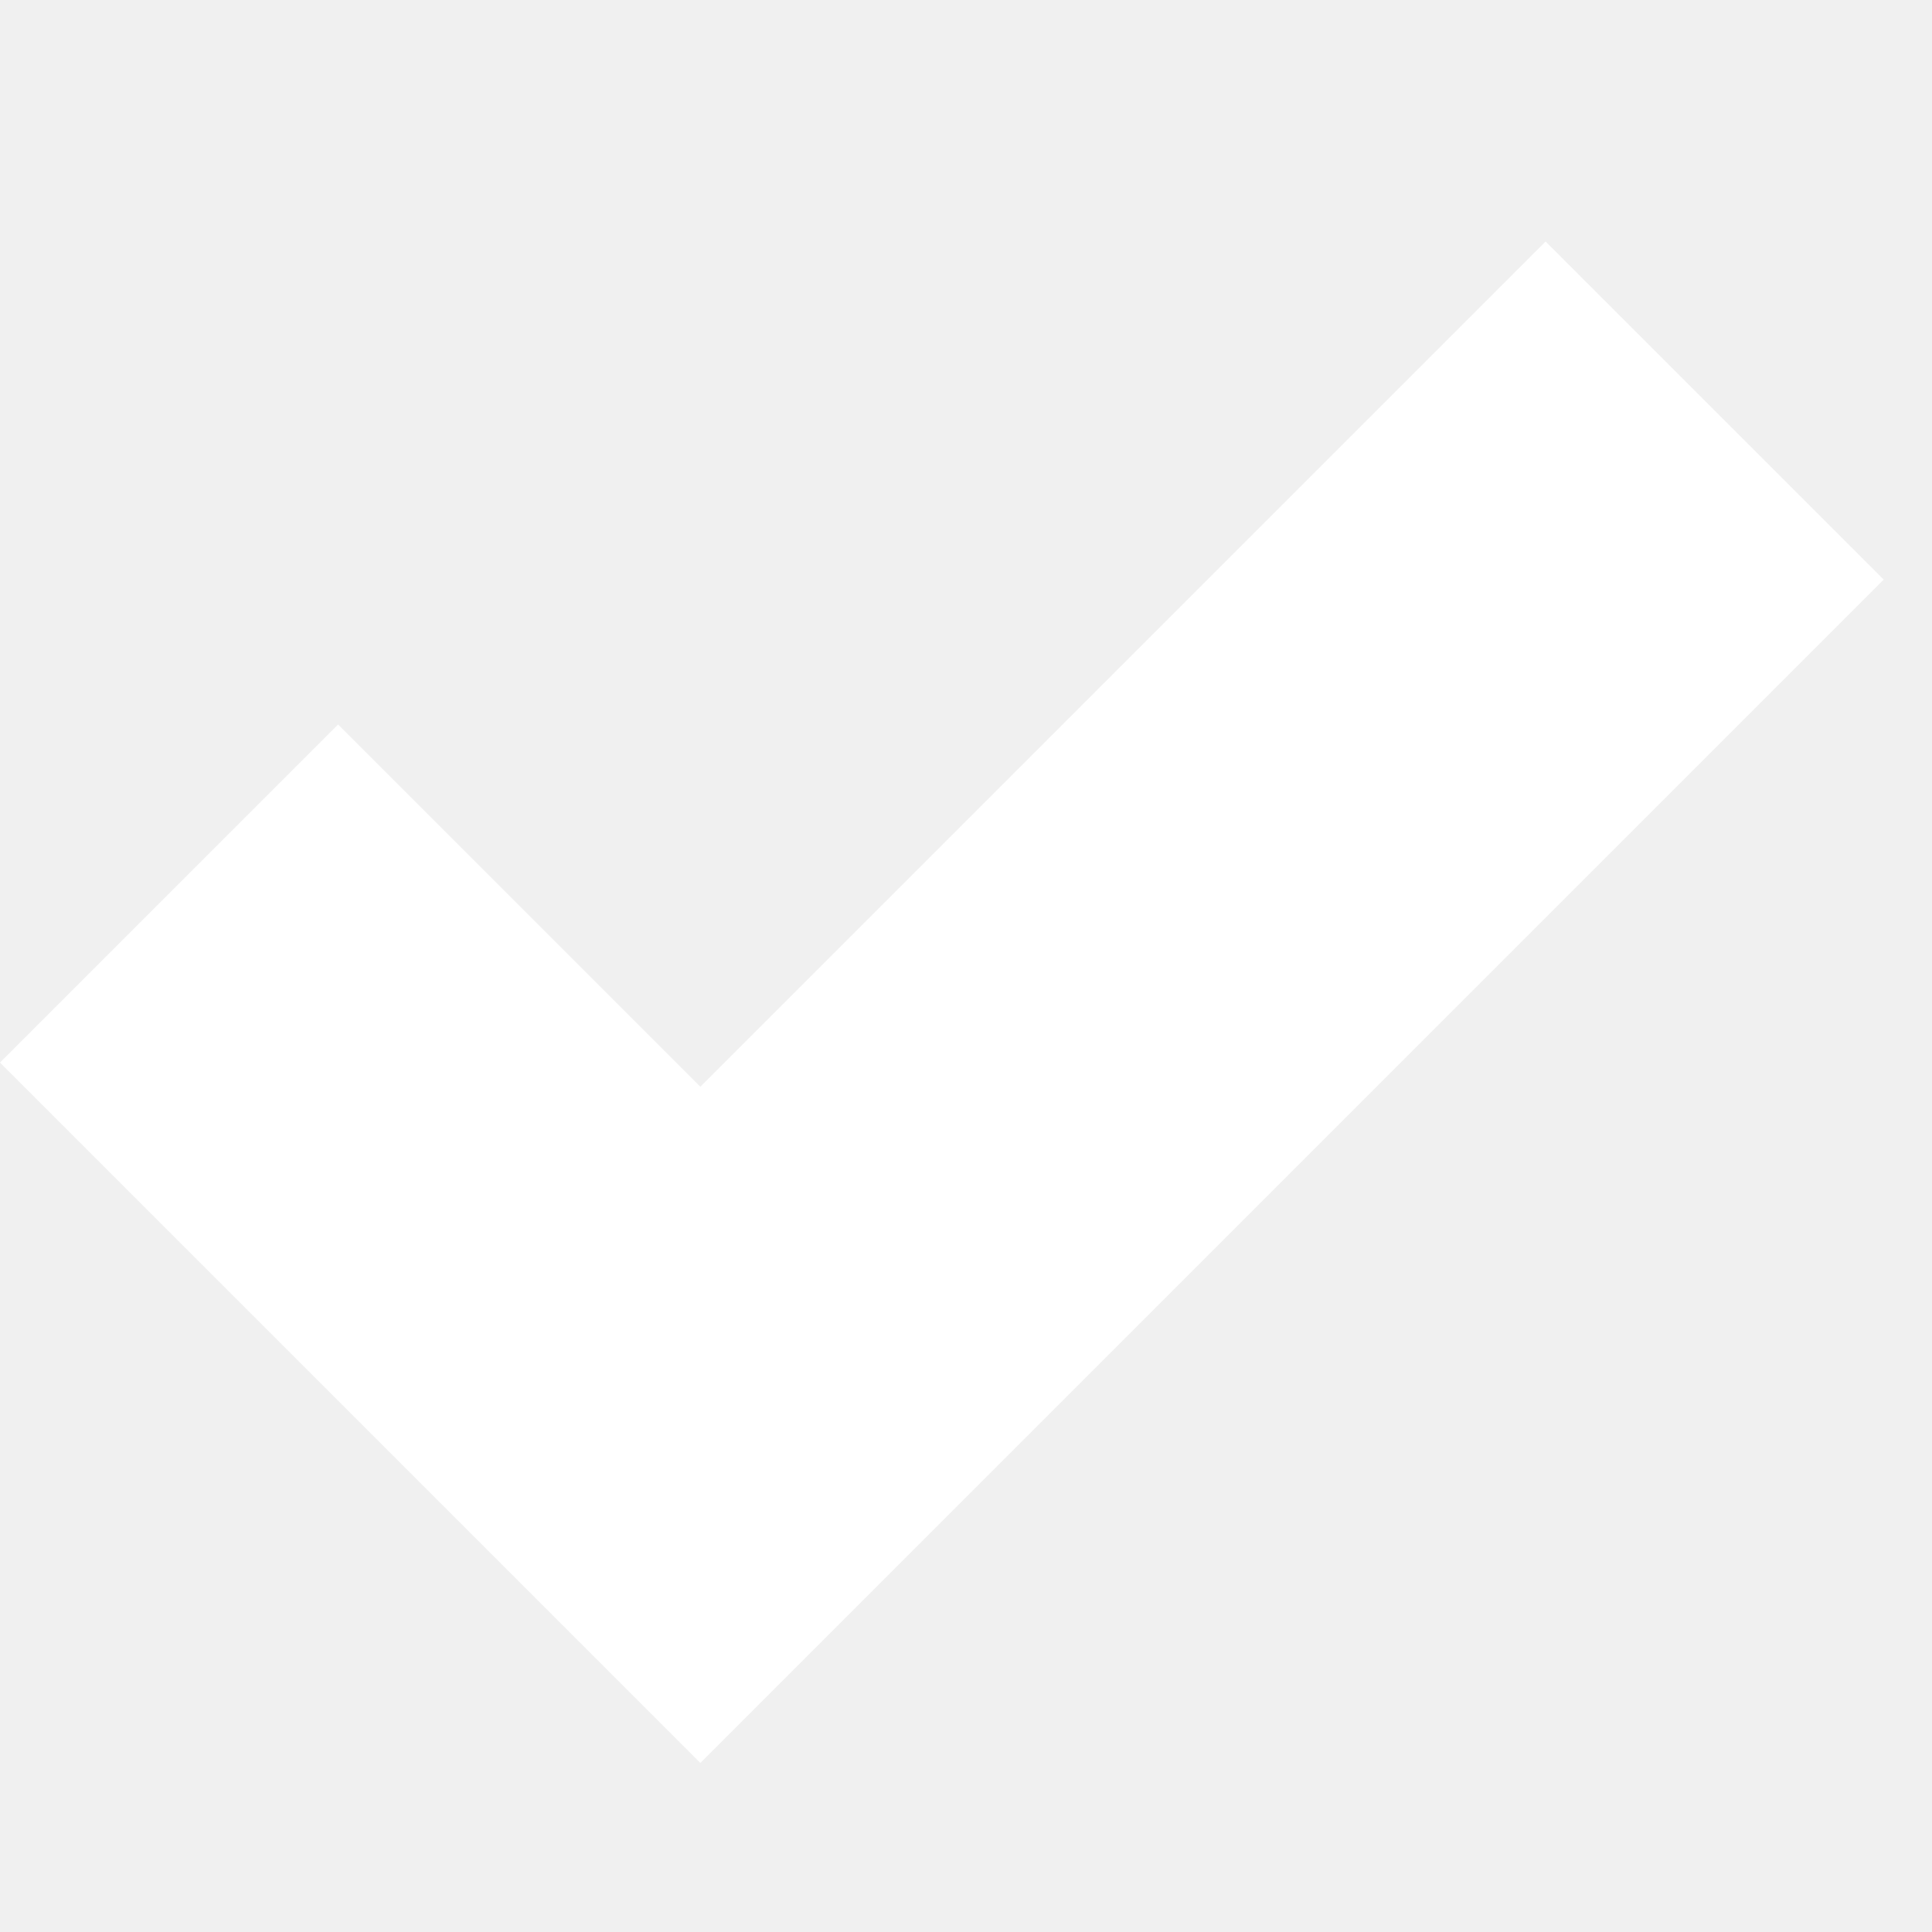
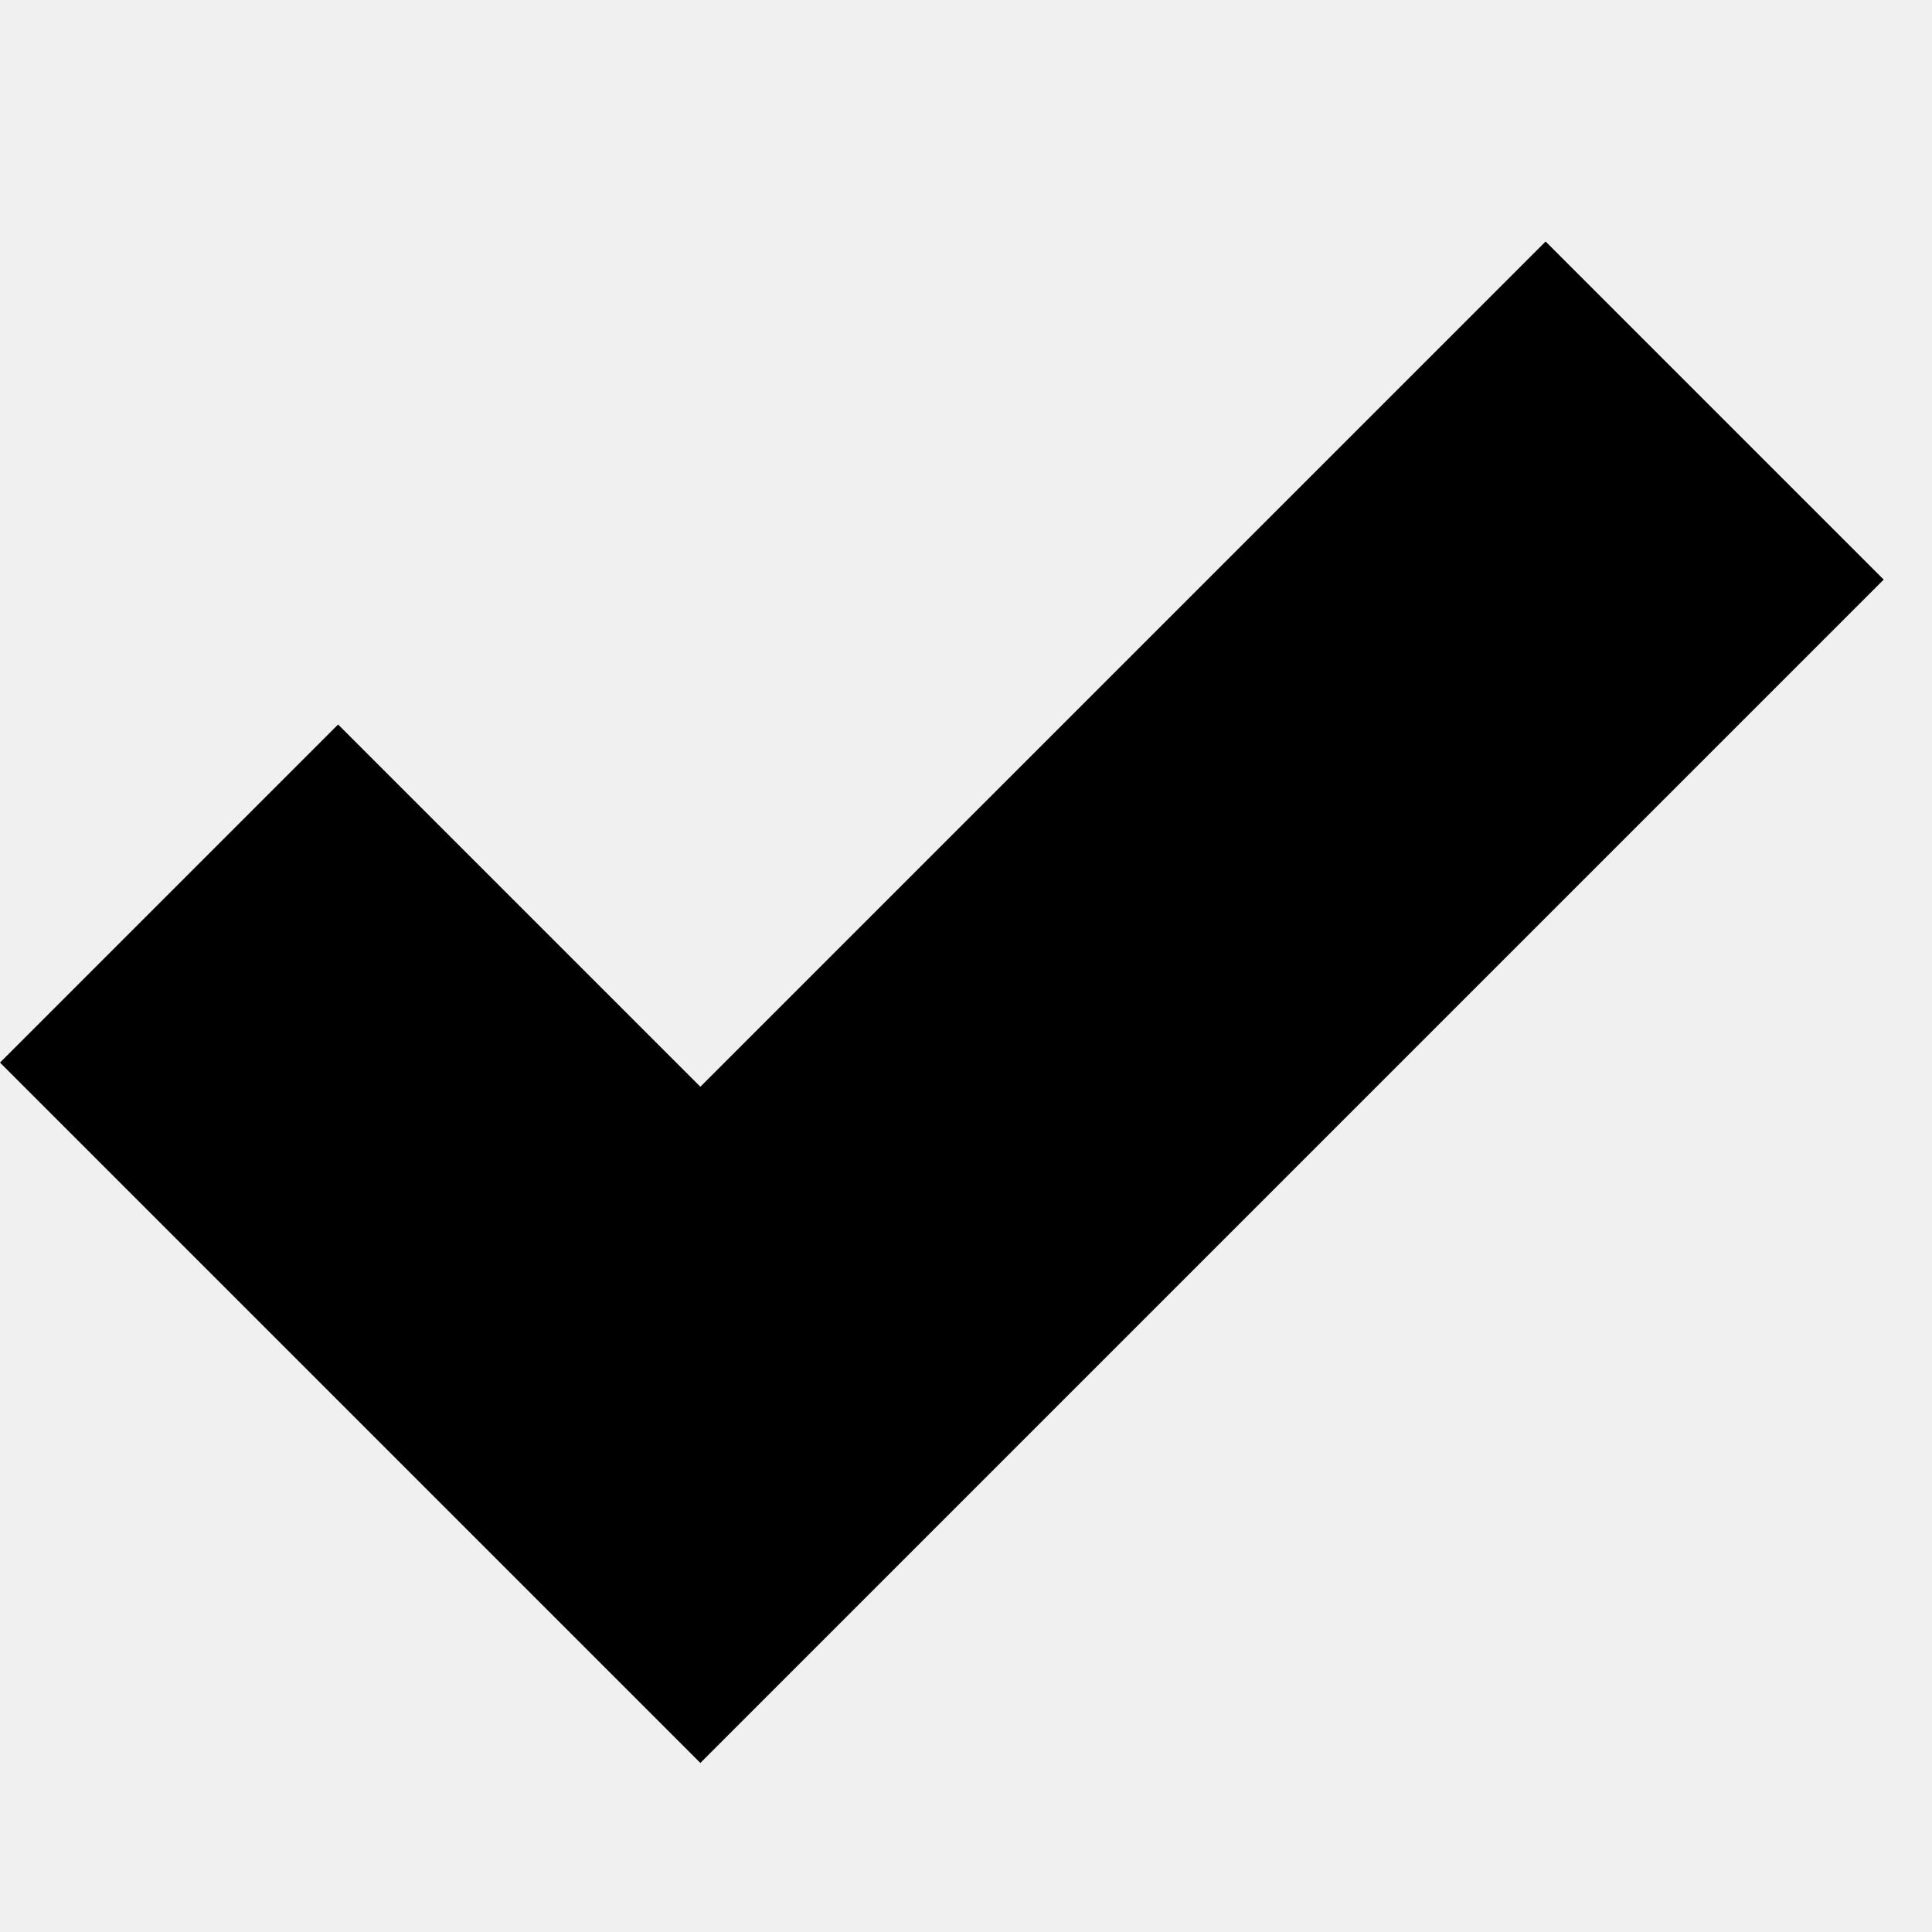
<svg xmlns="http://www.w3.org/2000/svg" version="1.1" id="Layer_1" x="0px" y="0px" viewBox="0 0 8 8" enable-background="new 0 0 8 8" xml:space="preserve">
-   <path fill="#FFFFFF" d="M6.4,1L5.7,1.7L2.9,4.5L2.1,3.7L1.4,3L0,4.4l0.7,0.7l1.5,1.5l0.7,0.7l0.7-0.7l3.5-3.5l0.7-0.7L6.4,1L6.4,1z" />
+   <path fill="currentColor" d="M6.4,1L5.7,1.7L2.9,4.5L2.1,3.7L1.4,3L0,4.4l0.7,0.7l1.5,1.5l0.7,0.7l0.7-0.7l3.5-3.5l0.7-0.7L6.4,1L6.4,1z" />
</svg>
